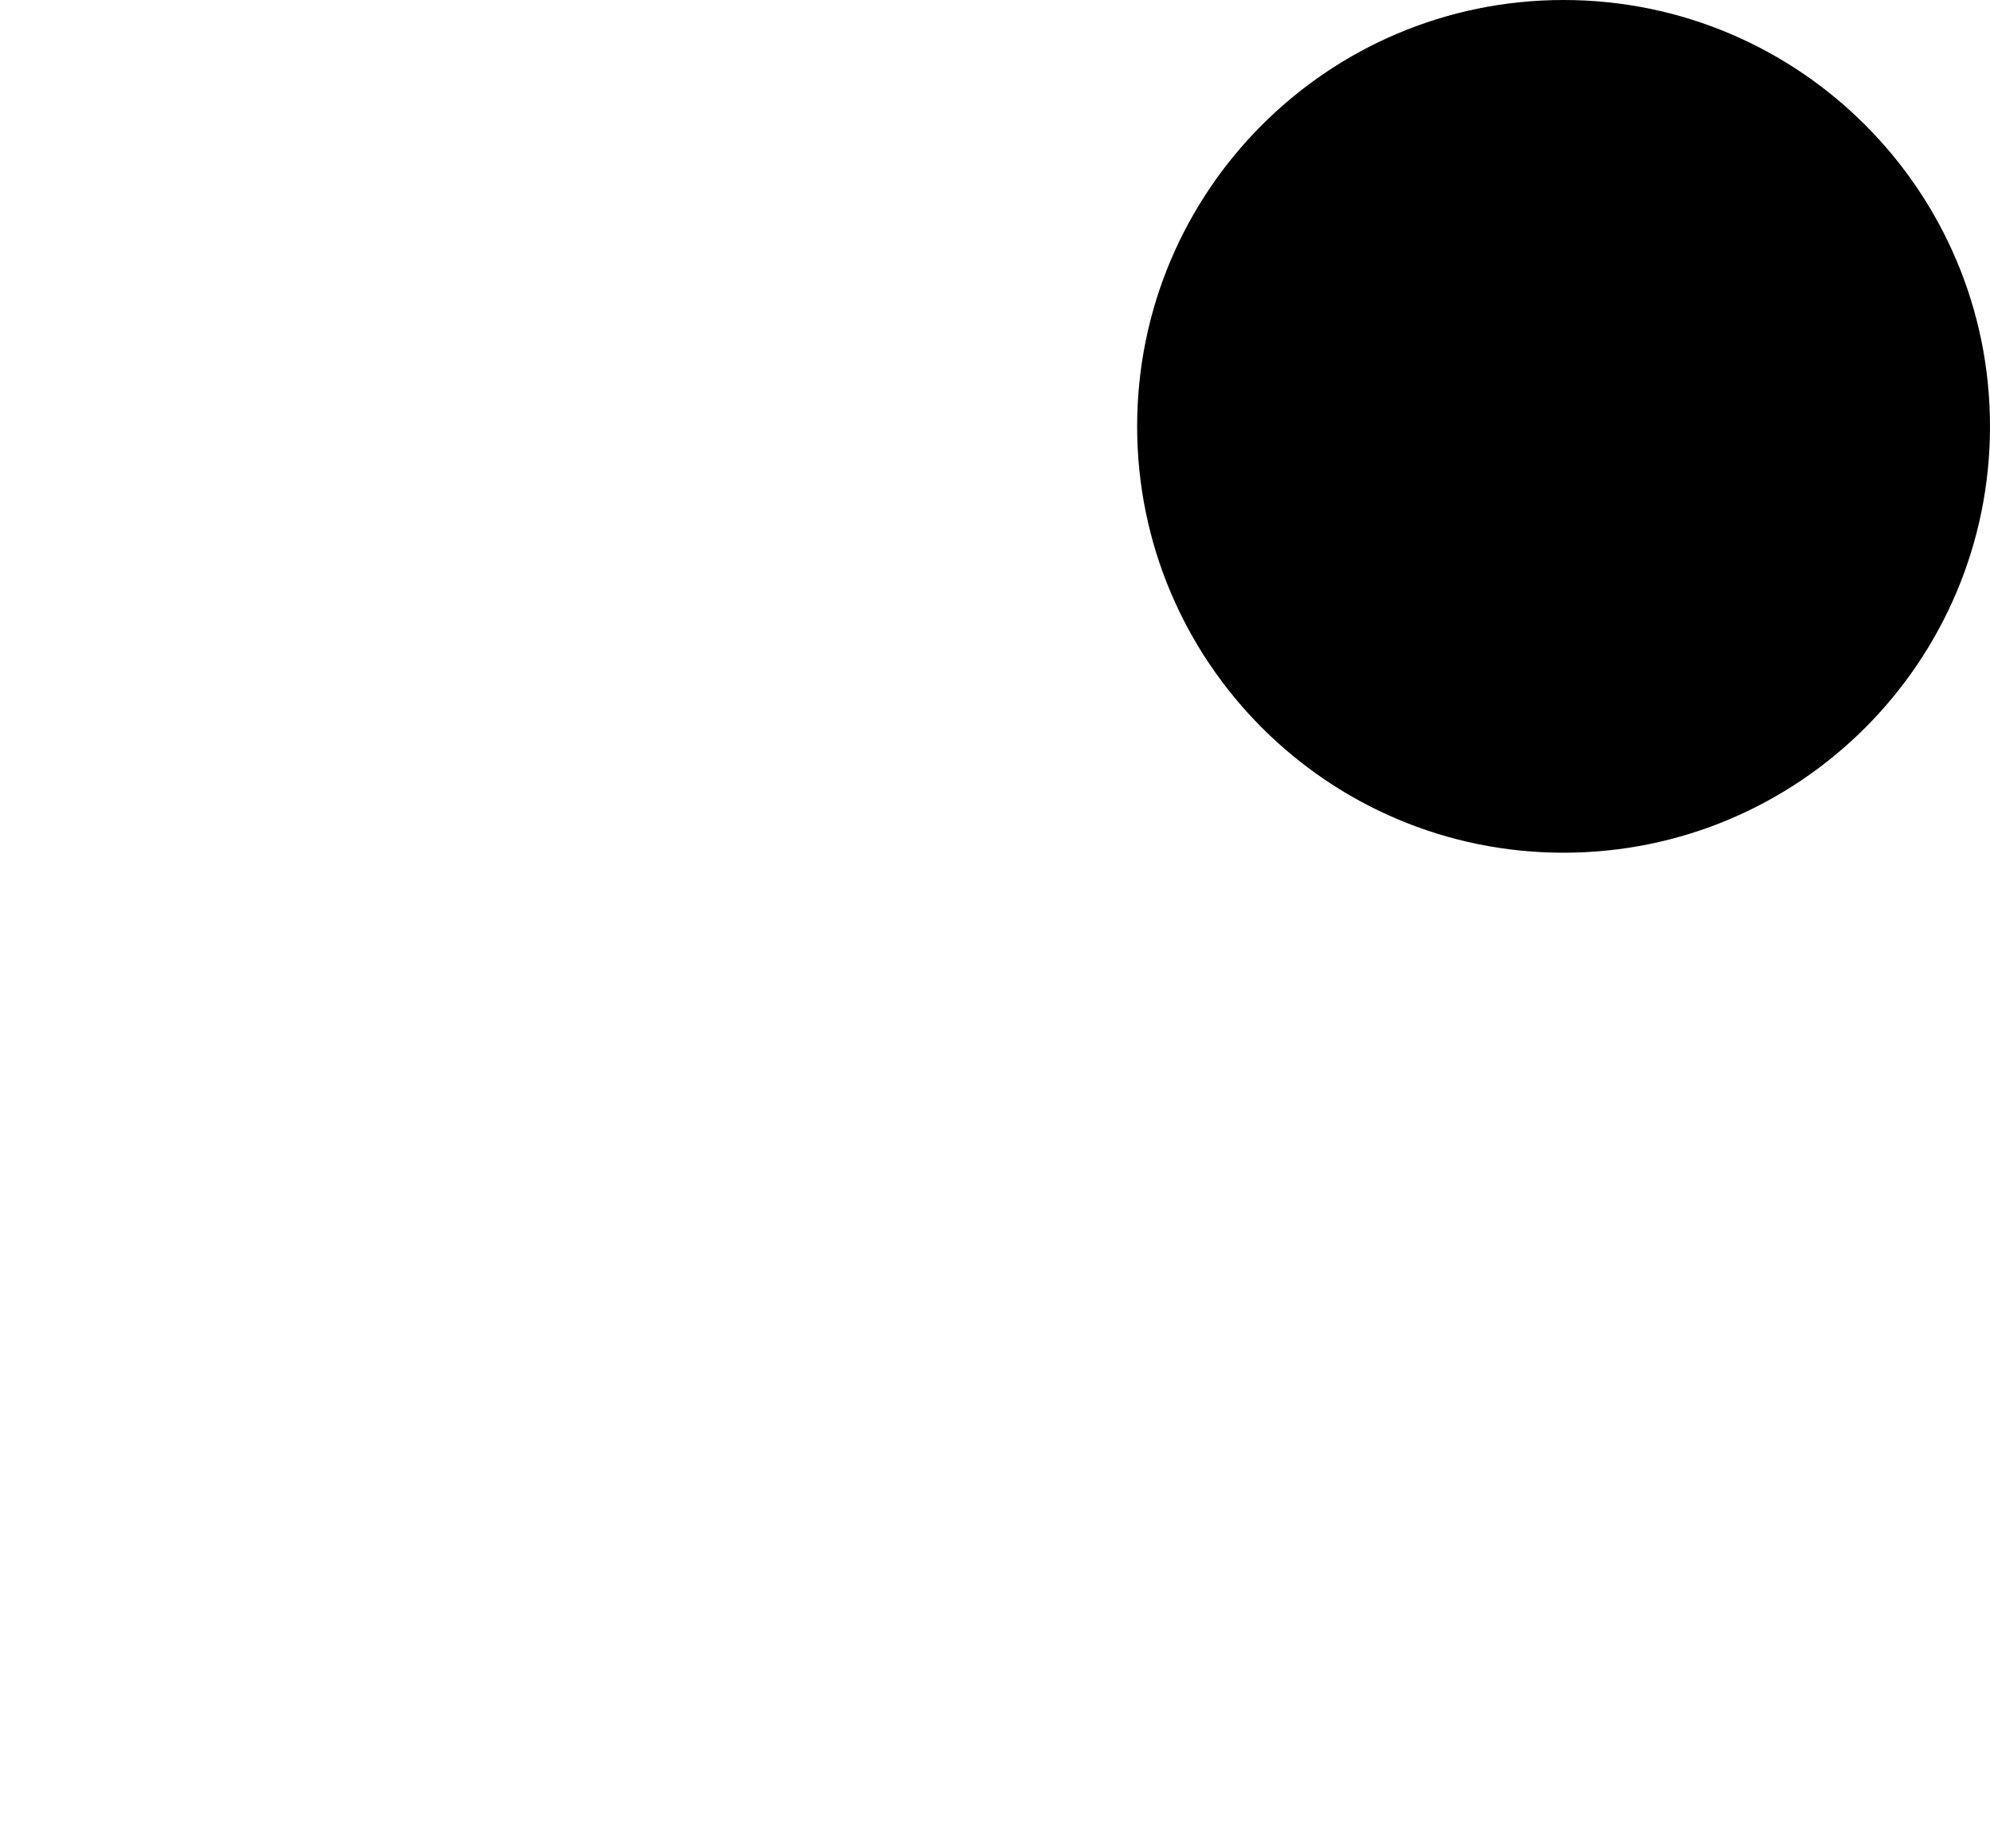
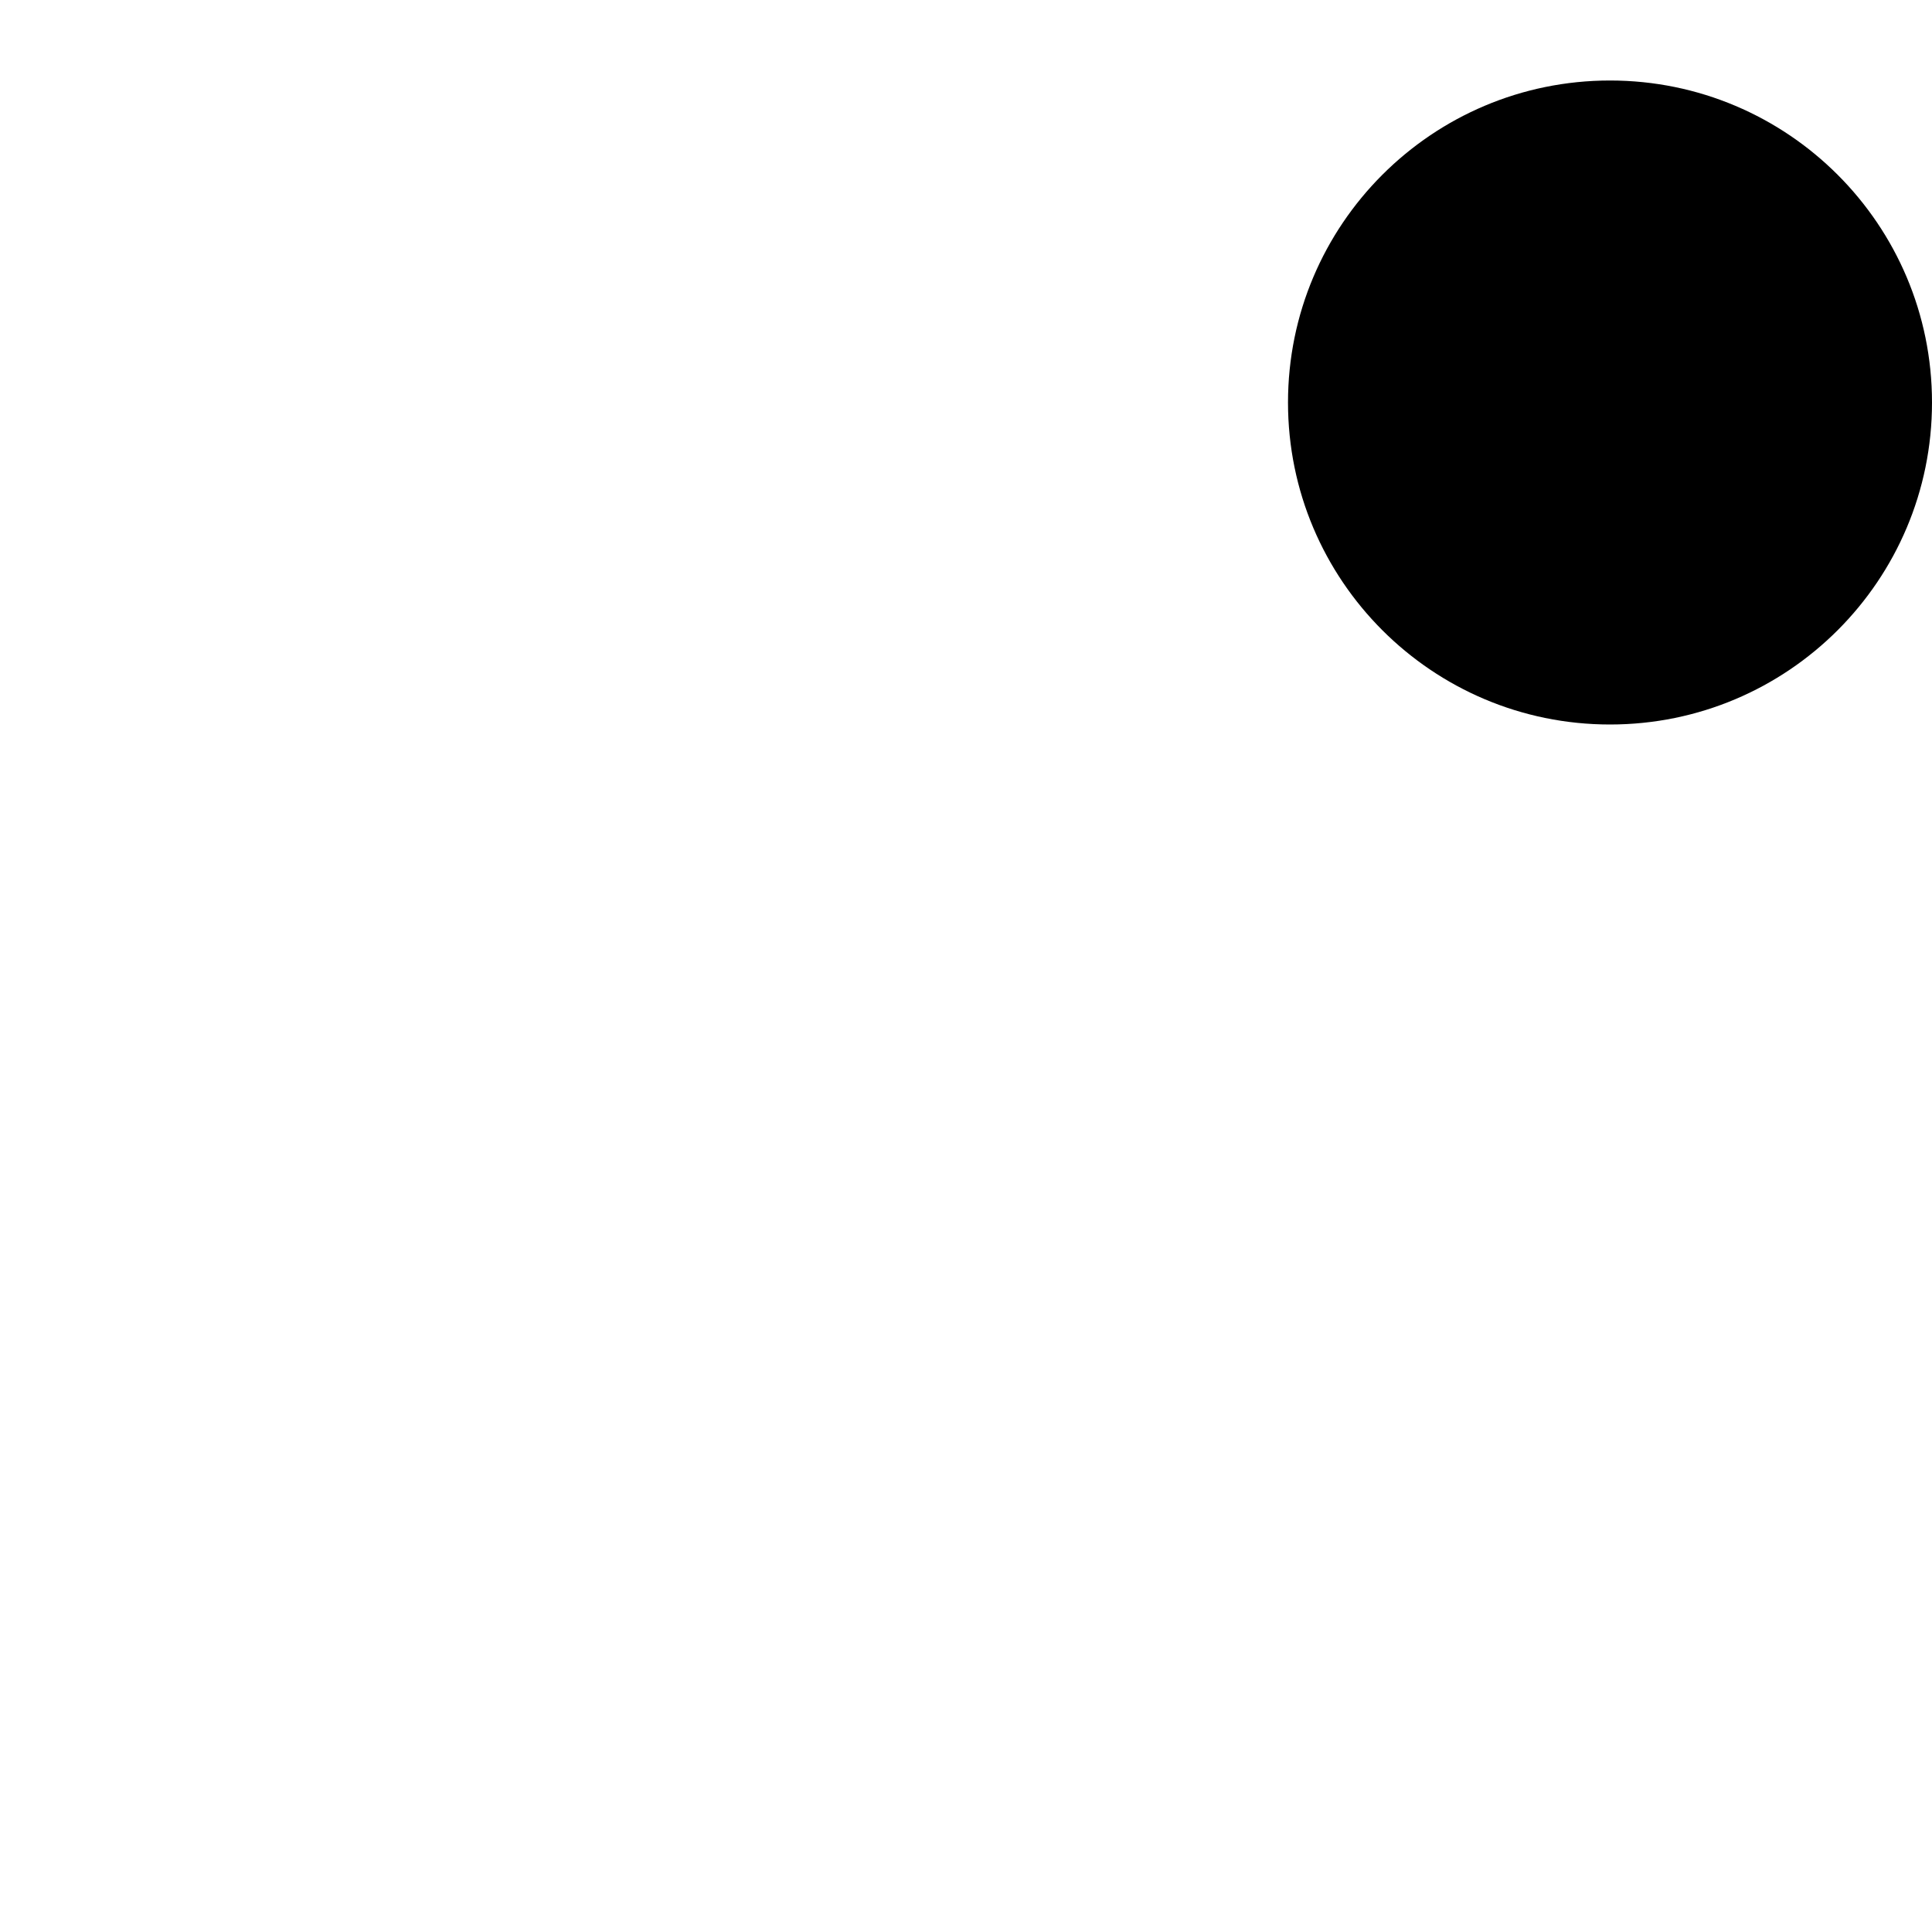
- <svg xmlns="http://www.w3.org/2000/svg" viewBox="0 0 14 13" preserveAspectRatio="xMidYMin meet">
+ <svg xmlns="http://www.w3.org/2000/svg" width="16" height="16" viewBox="0 0 24 24" preserveAspectRatio="xMidYMin meet">
  <g>
-     <path fill="rgba(255,255,255,0.5)" d="M11 11H1a1 1 0 0 0 0 2h10a1 1 0 0 0 0-2zM1 5h5.424A4.95 4.95 0 0 1 6 3H1a1 1 0 0 0 0 2zM1 9h9a1 1 0 0 0 1-1 4.952 4.952 0 0 1-2.969-1H1a1 1 0 0 0 0 2z" />
-     <circle cx="11" cy="3" r="3" />
+     <path fill="rgba(255,255,255,0.5)" d="m21.977 13.783-2-9A1.002 1.002 0 0 0 19 4h-3v2h2.198l.961 4.326A4.467 4.467 0 0 0 17.5 10c-1.953 0-3.603 1.258-4.224 3h-2.553c-.621-1.742-2.271-3-4.224-3-.587 0-1.145.121-1.659.326L5.802 6H8V4H5a1 1 0 0 0-.976.783l-2 9 .047.011A4.552 4.552 0 0 0 2 14.5C2 16.981 4.019 19 6.5 19c2.31 0 4.197-1.756 4.449-4h2.102c.252 2.244 2.139 4 4.449 4 2.481 0 4.5-2.019 4.5-4.5 0-.242-.034-.475-.071-.706l.048-.011zM6.5 17C5.122 17 4 15.878 4 14.5S5.122 12 6.5 12 9 13.122 9 14.5 7.878 17 6.5 17zm11 0c-1.379 0-2.5-1.122-2.5-2.5s1.121-2.5 2.5-2.5 2.5 1.122 2.5 2.5-1.121 2.5-2.5 2.5z" />
+     <circle cx="20" cy="5" r="4" />
  </g>
</svg>
